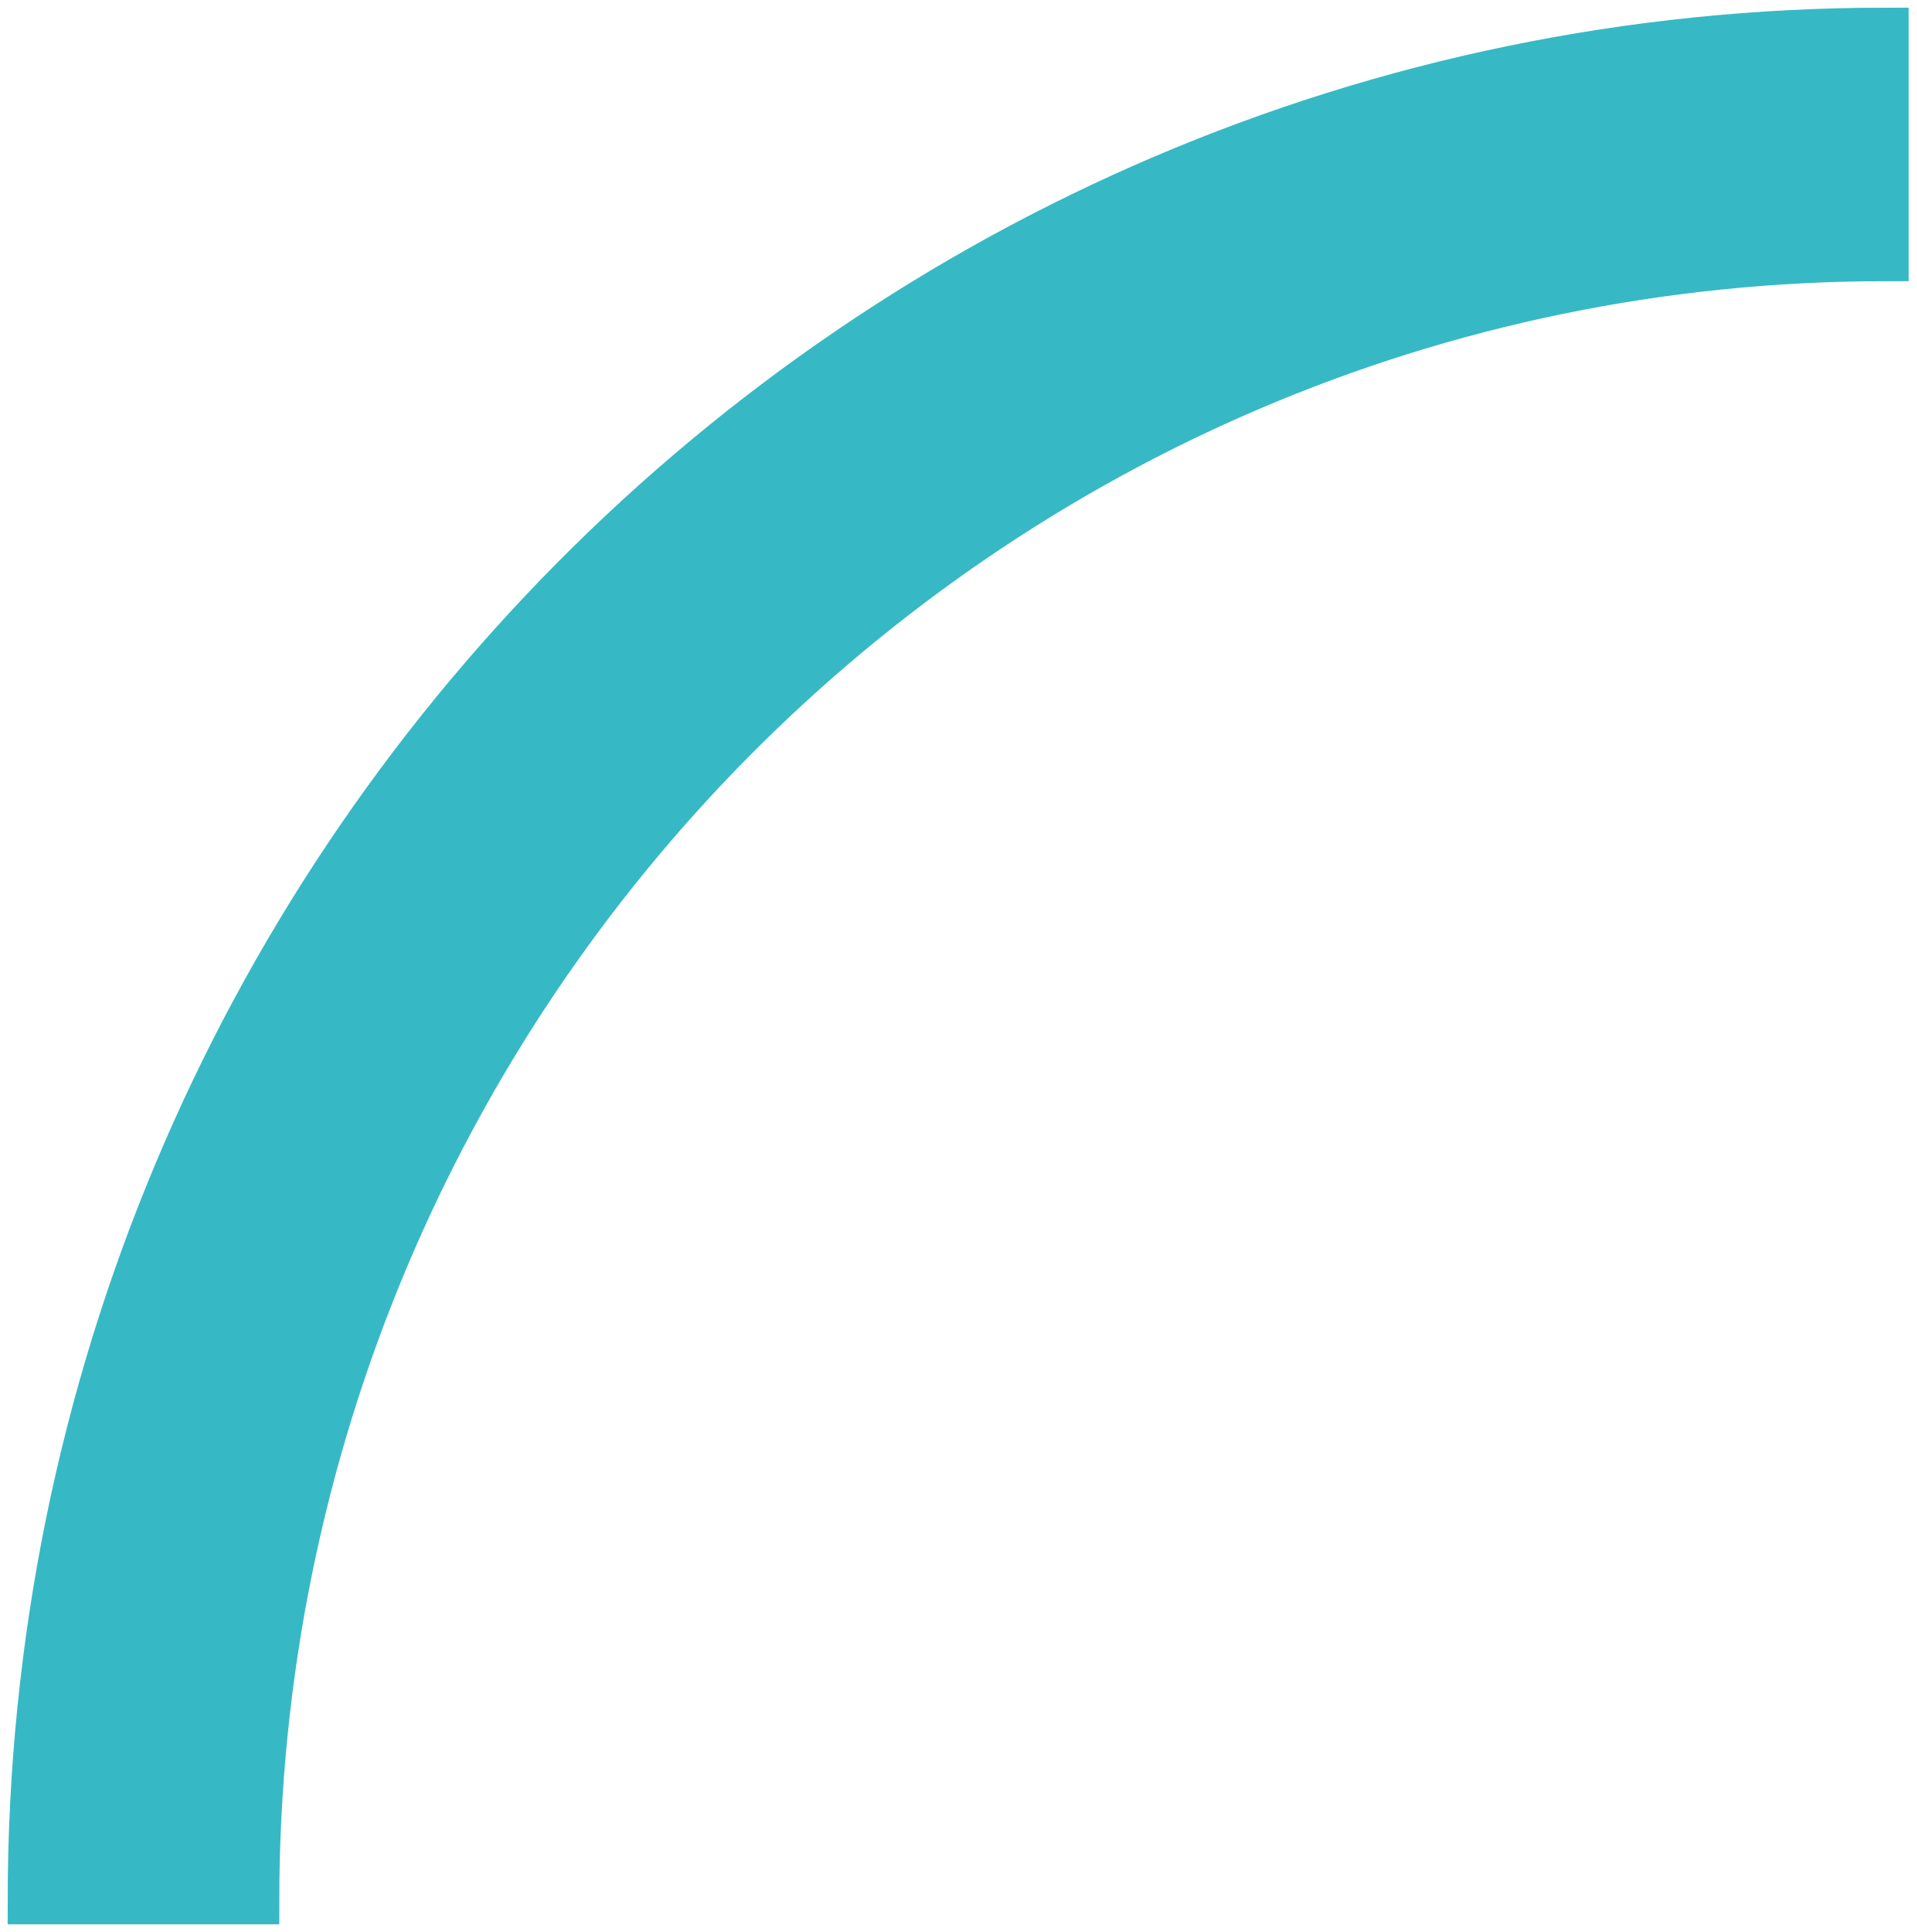
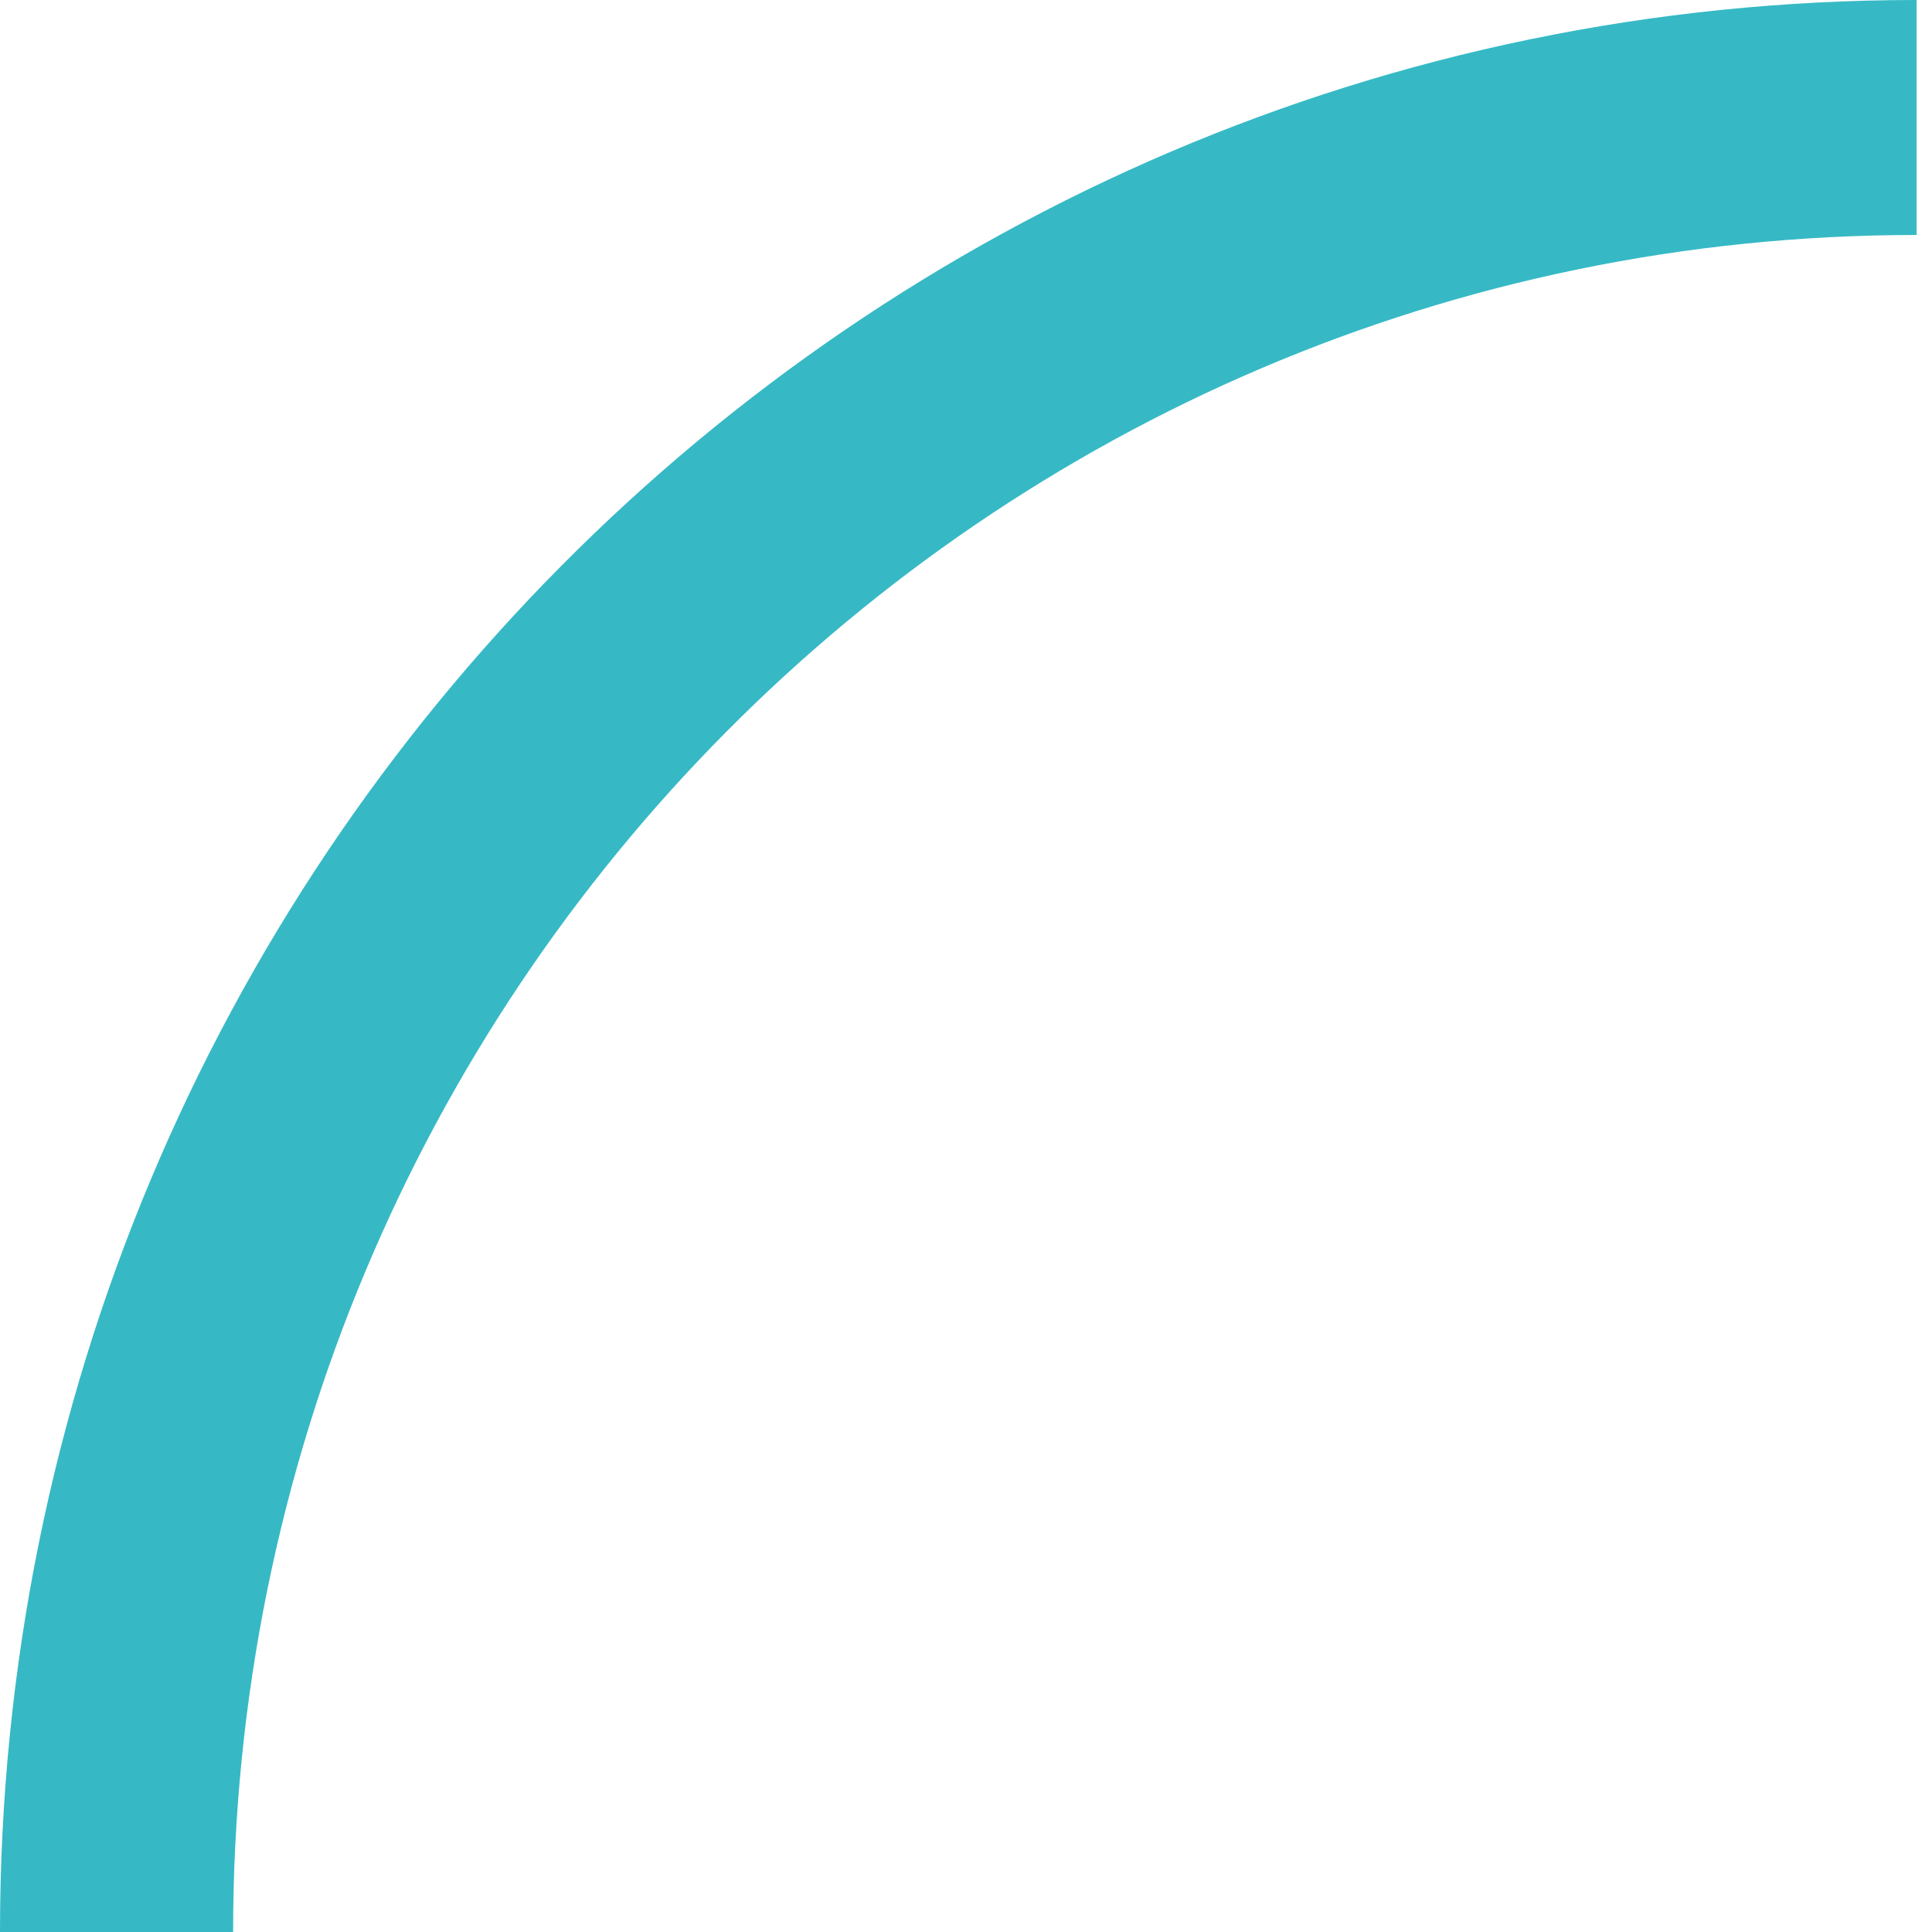
- <svg xmlns="http://www.w3.org/2000/svg" width="125" height="126" viewBox="0 0 125 126" fill="none">
-   <path d="M123 16.838V2C56.168 2 2 56.616 2 124H16.717C16.717 64.804 64.289 16.838 123 16.838Z" fill="#36B9C5" stroke="#36B9C5" stroke-width="3" stroke-miterlimit="10" />
+ <svg xmlns="http://www.w3.org/2000/svg" width="121" height="122" viewBox="0 0 121 122" fill="none">
+   <path d="M121 14.838V0C54.168 0 0 54.616 0 122H14.717C14.717 62.804 62.289 14.838 121 14.838Z" fill="#36B9C5" />
</svg>
